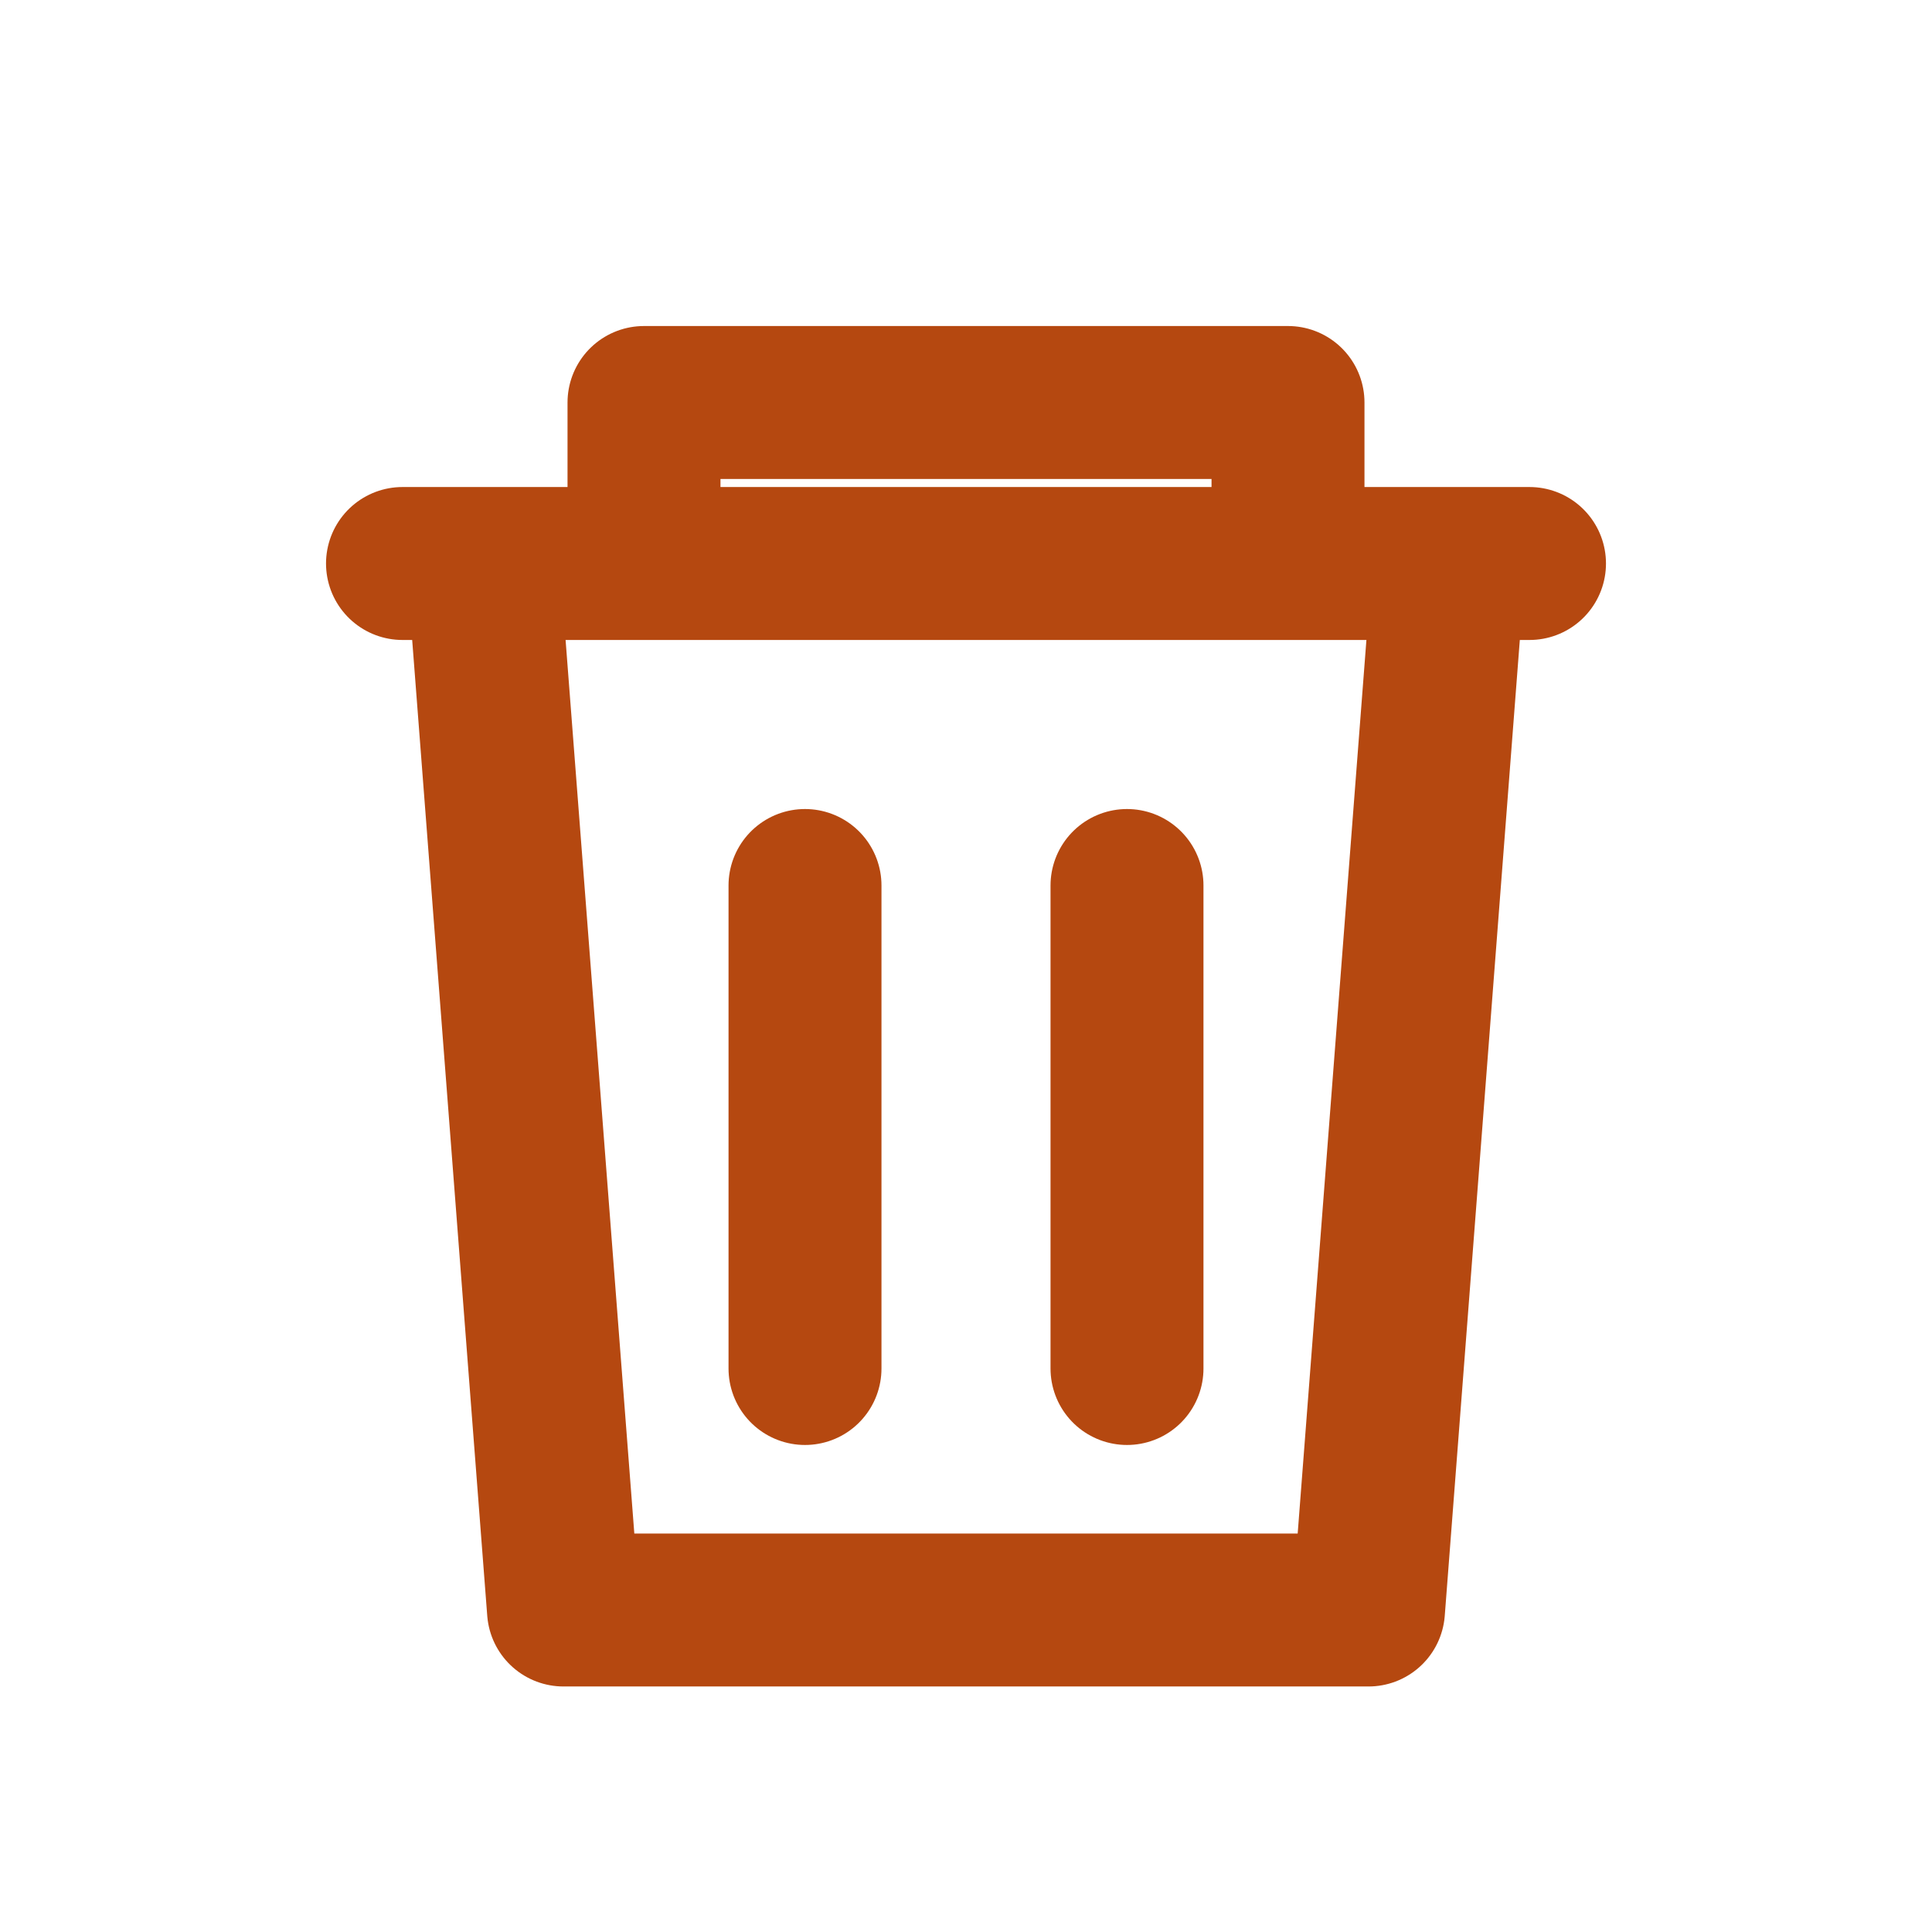
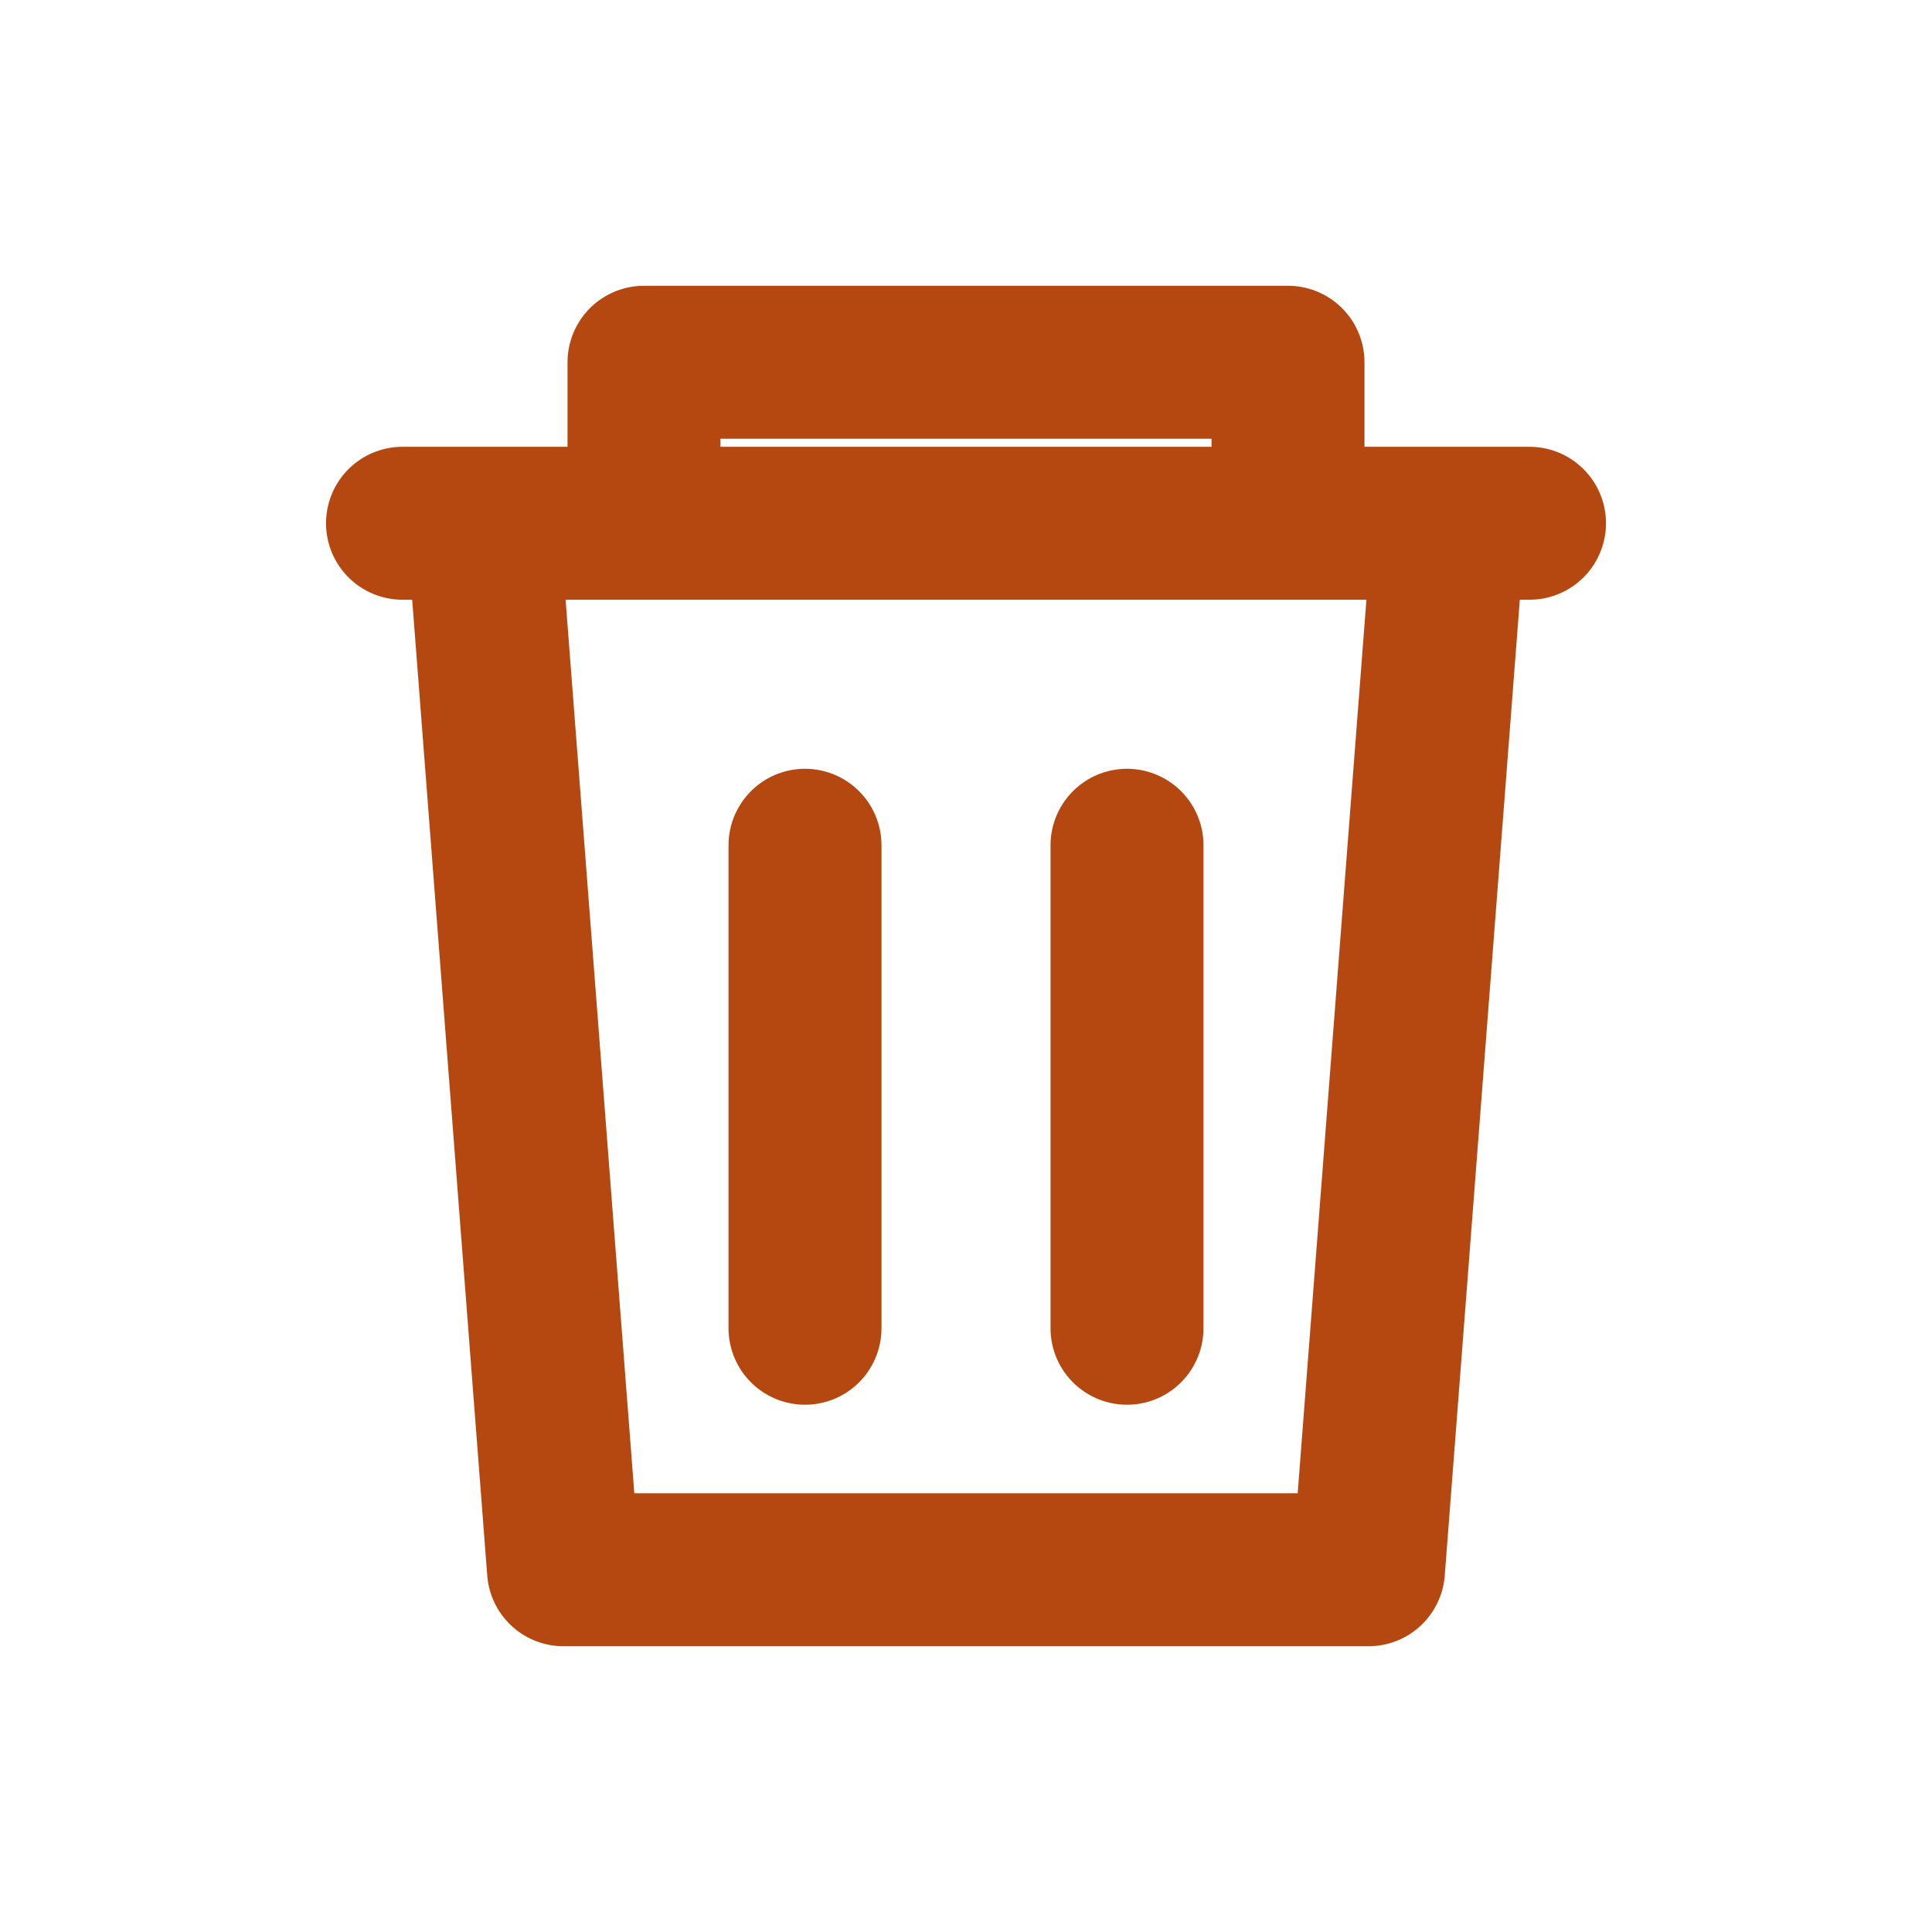
<svg xmlns="http://www.w3.org/2000/svg" width="24" height="24" viewBox="0 0 24 24">
-   <g fill="none" stroke="#B54810" stroke-width="1.9" stroke-linecap="round" stroke-linejoin="round">
+   <g transform="translate(0 -0.5)" fill="none" stroke="#B54810" stroke-width="1.9" stroke-linecap="round" stroke-linejoin="round">
    <path d="M5 7h14M8 7V5h8v2m-10 0 1 13h10l1-13M10 11v6m4-6v6" />
  </g>
</svg>
